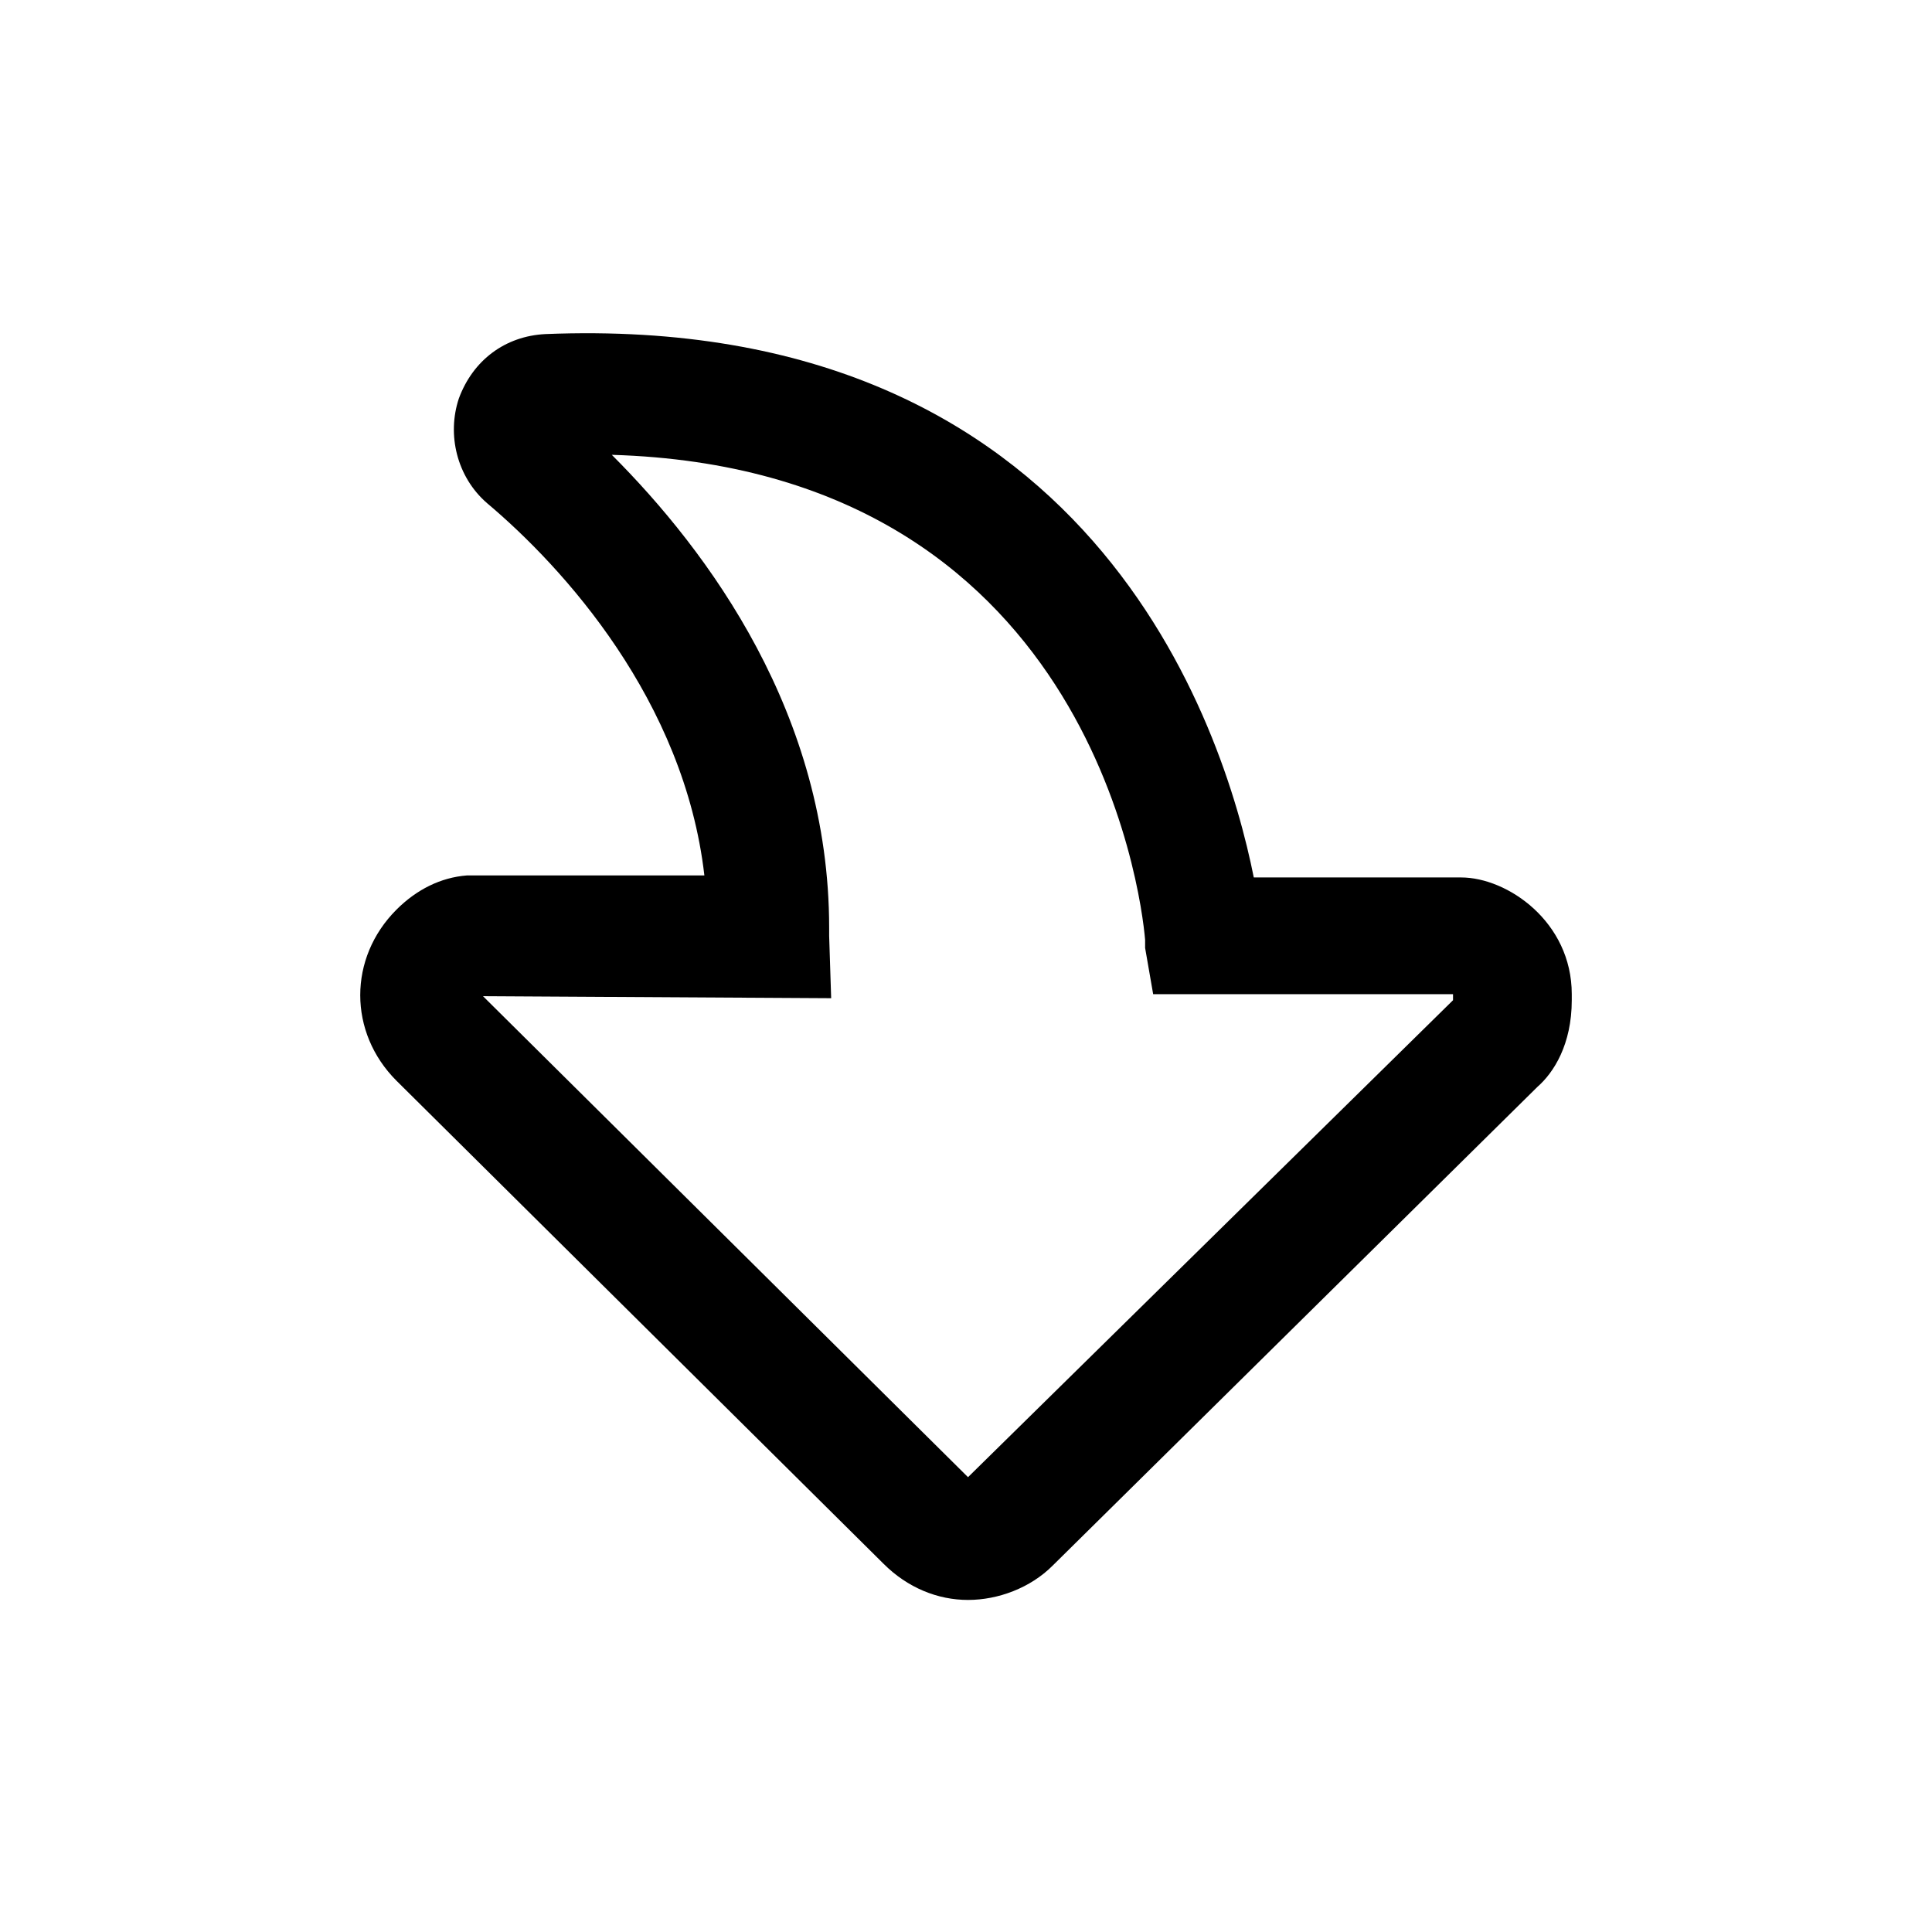
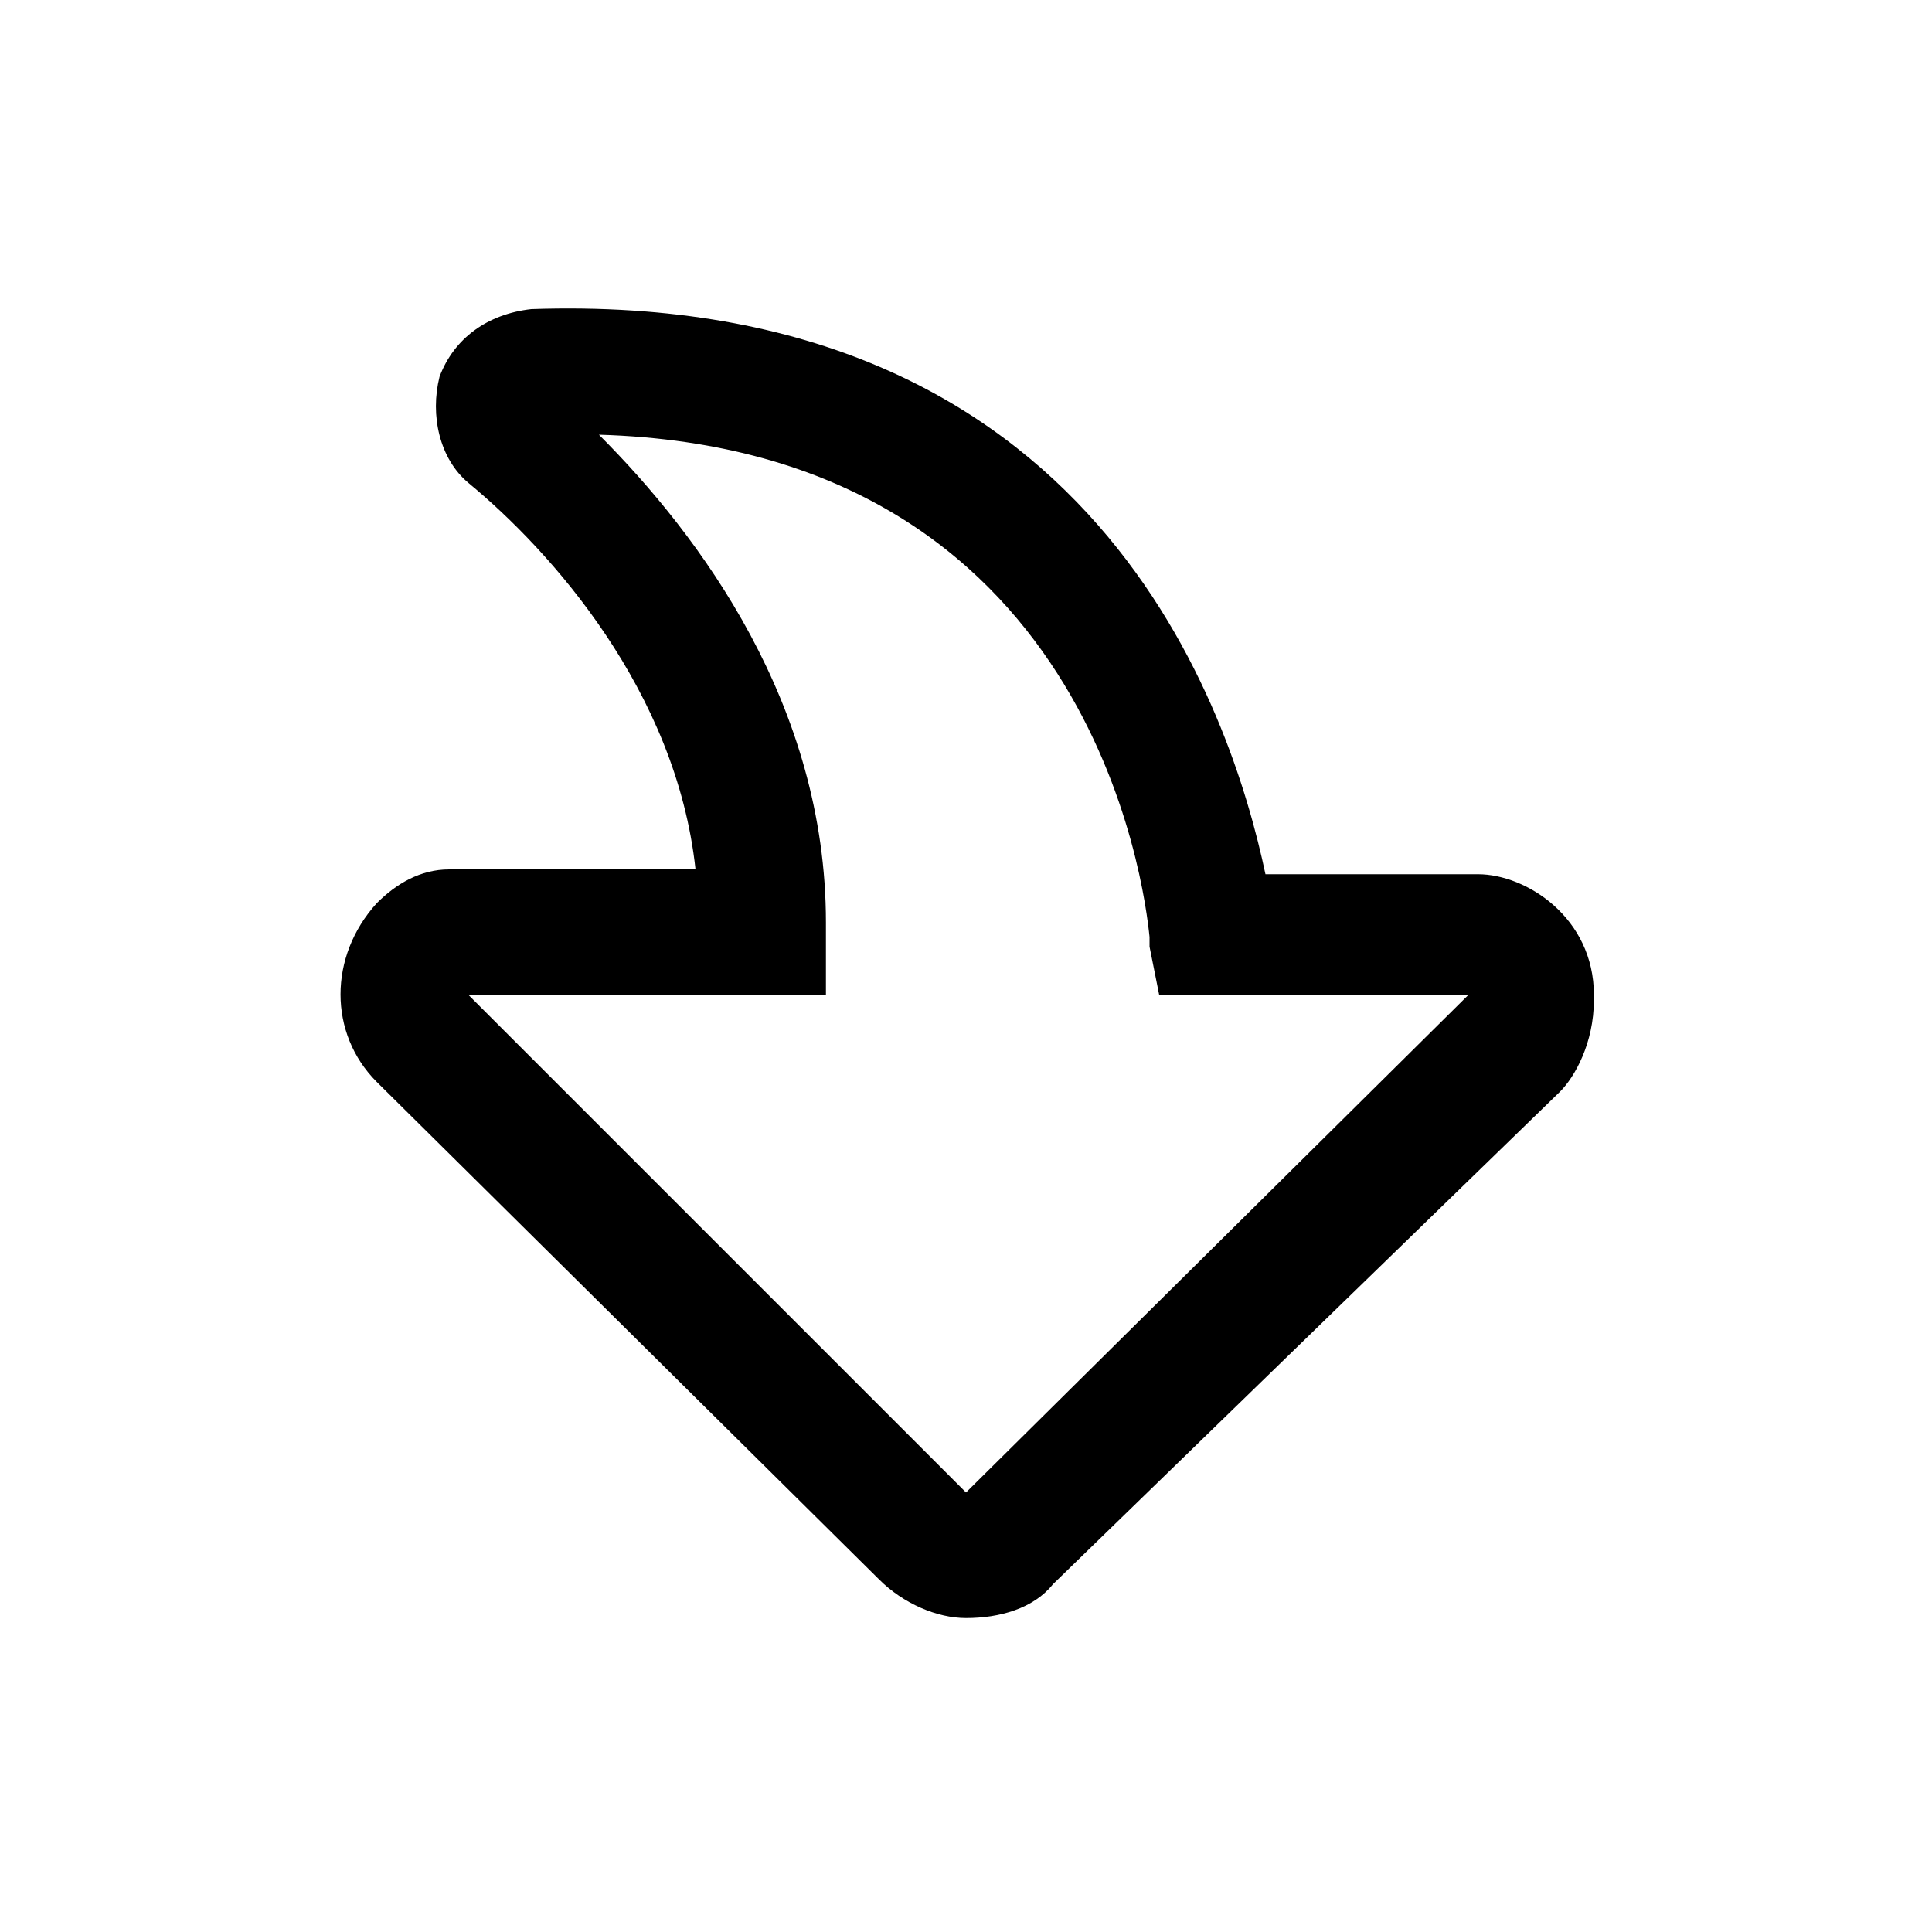
- <svg xmlns="http://www.w3.org/2000/svg" version="1.1" id="Layer_4" x="0px" y="0px" viewBox="0 0 96 96" style="enable-background:new 0 0 96 96;" xml:space="preserve">
-   <path d="M48.1,79.5c-1.5,0-3-0.6-4.2-1.8l-24.2-24c-2.4-2.4-2.4-6.1,0-8.5c1-1,2.2-1.6,3.5-1.7h0.3c0.3,0,0.5,0,0.8,0H35  c-1-8.7-7-15.3-10.8-18.5c-1.5-1.3-2-3.4-1.4-5.2c0.7-1.9,2.3-3.1,4.3-3.2c27.1-1.1,33.7,19.5,35.2,27h10.3c2.3,0,5.5,2.2,5.5,5.8  c0,0.1,0,0.2,0,0.3c0,2.2-0.9,3.6-1.7,4.3L52.3,77.8C51.2,78.9,49.6,79.5,48.1,79.5z M24,49.5l24.1,23.9l24.1-23.7c0,0,0,0,0-0.1  v-0.2H57.3l-0.4-2.3c0-0.1,0-0.2,0-0.4c-0.2-2.4-2.9-23.4-26.5-24.1c4.8,4.8,10.8,12.9,10.8,23.5v0.4l0.1,3.1L24,49.5z M72.2,49.8  L72.2,49.8L72.2,49.8z" />
+ <svg xmlns="http://www.w3.org/2000/svg" version="1.1" x="0px" y="0px" viewBox="0 0 40 40" style="enable-background:new 0 0 40 40;" xml:space="preserve">
+   <g id="BG">
+ </g>
+   <g id="go-jump">
+     <path d="M20,33.5c-0.6,0-1.3-0.3-1.8-0.8L7.8,22.4c-1-1-1-2.6,0-3.7c0.4-0.4,0.9-0.7,1.5-0.7h5.1c-0.4-3.7-3-6.6-4.7-8   C9.1,9.5,8.9,8.6,9.1,7.8c0.3-0.8,1-1.3,1.9-1.4C22.7,6,25.5,14.8,26.2,18.1h4.4c1,0,2.4,0.9,2.4,2.5c0,0,0,0.1,0,0.1   c0,0.9-0.4,1.6-0.7,1.9L21.8,32.8C21.4,33.3,20.7,33.5,20,33.5z M9.7,20.6L20,30.9l10.4-10.3H24l-0.2-1c0,0,0-0.1,0-0.2   c-0.1-1-1.2-10.1-11.4-10.4c2.1,2.1,4.7,5.6,4.7,10.1v0.2l0,1.3L9.7,20.6z" />
+   </g>
</svg>
